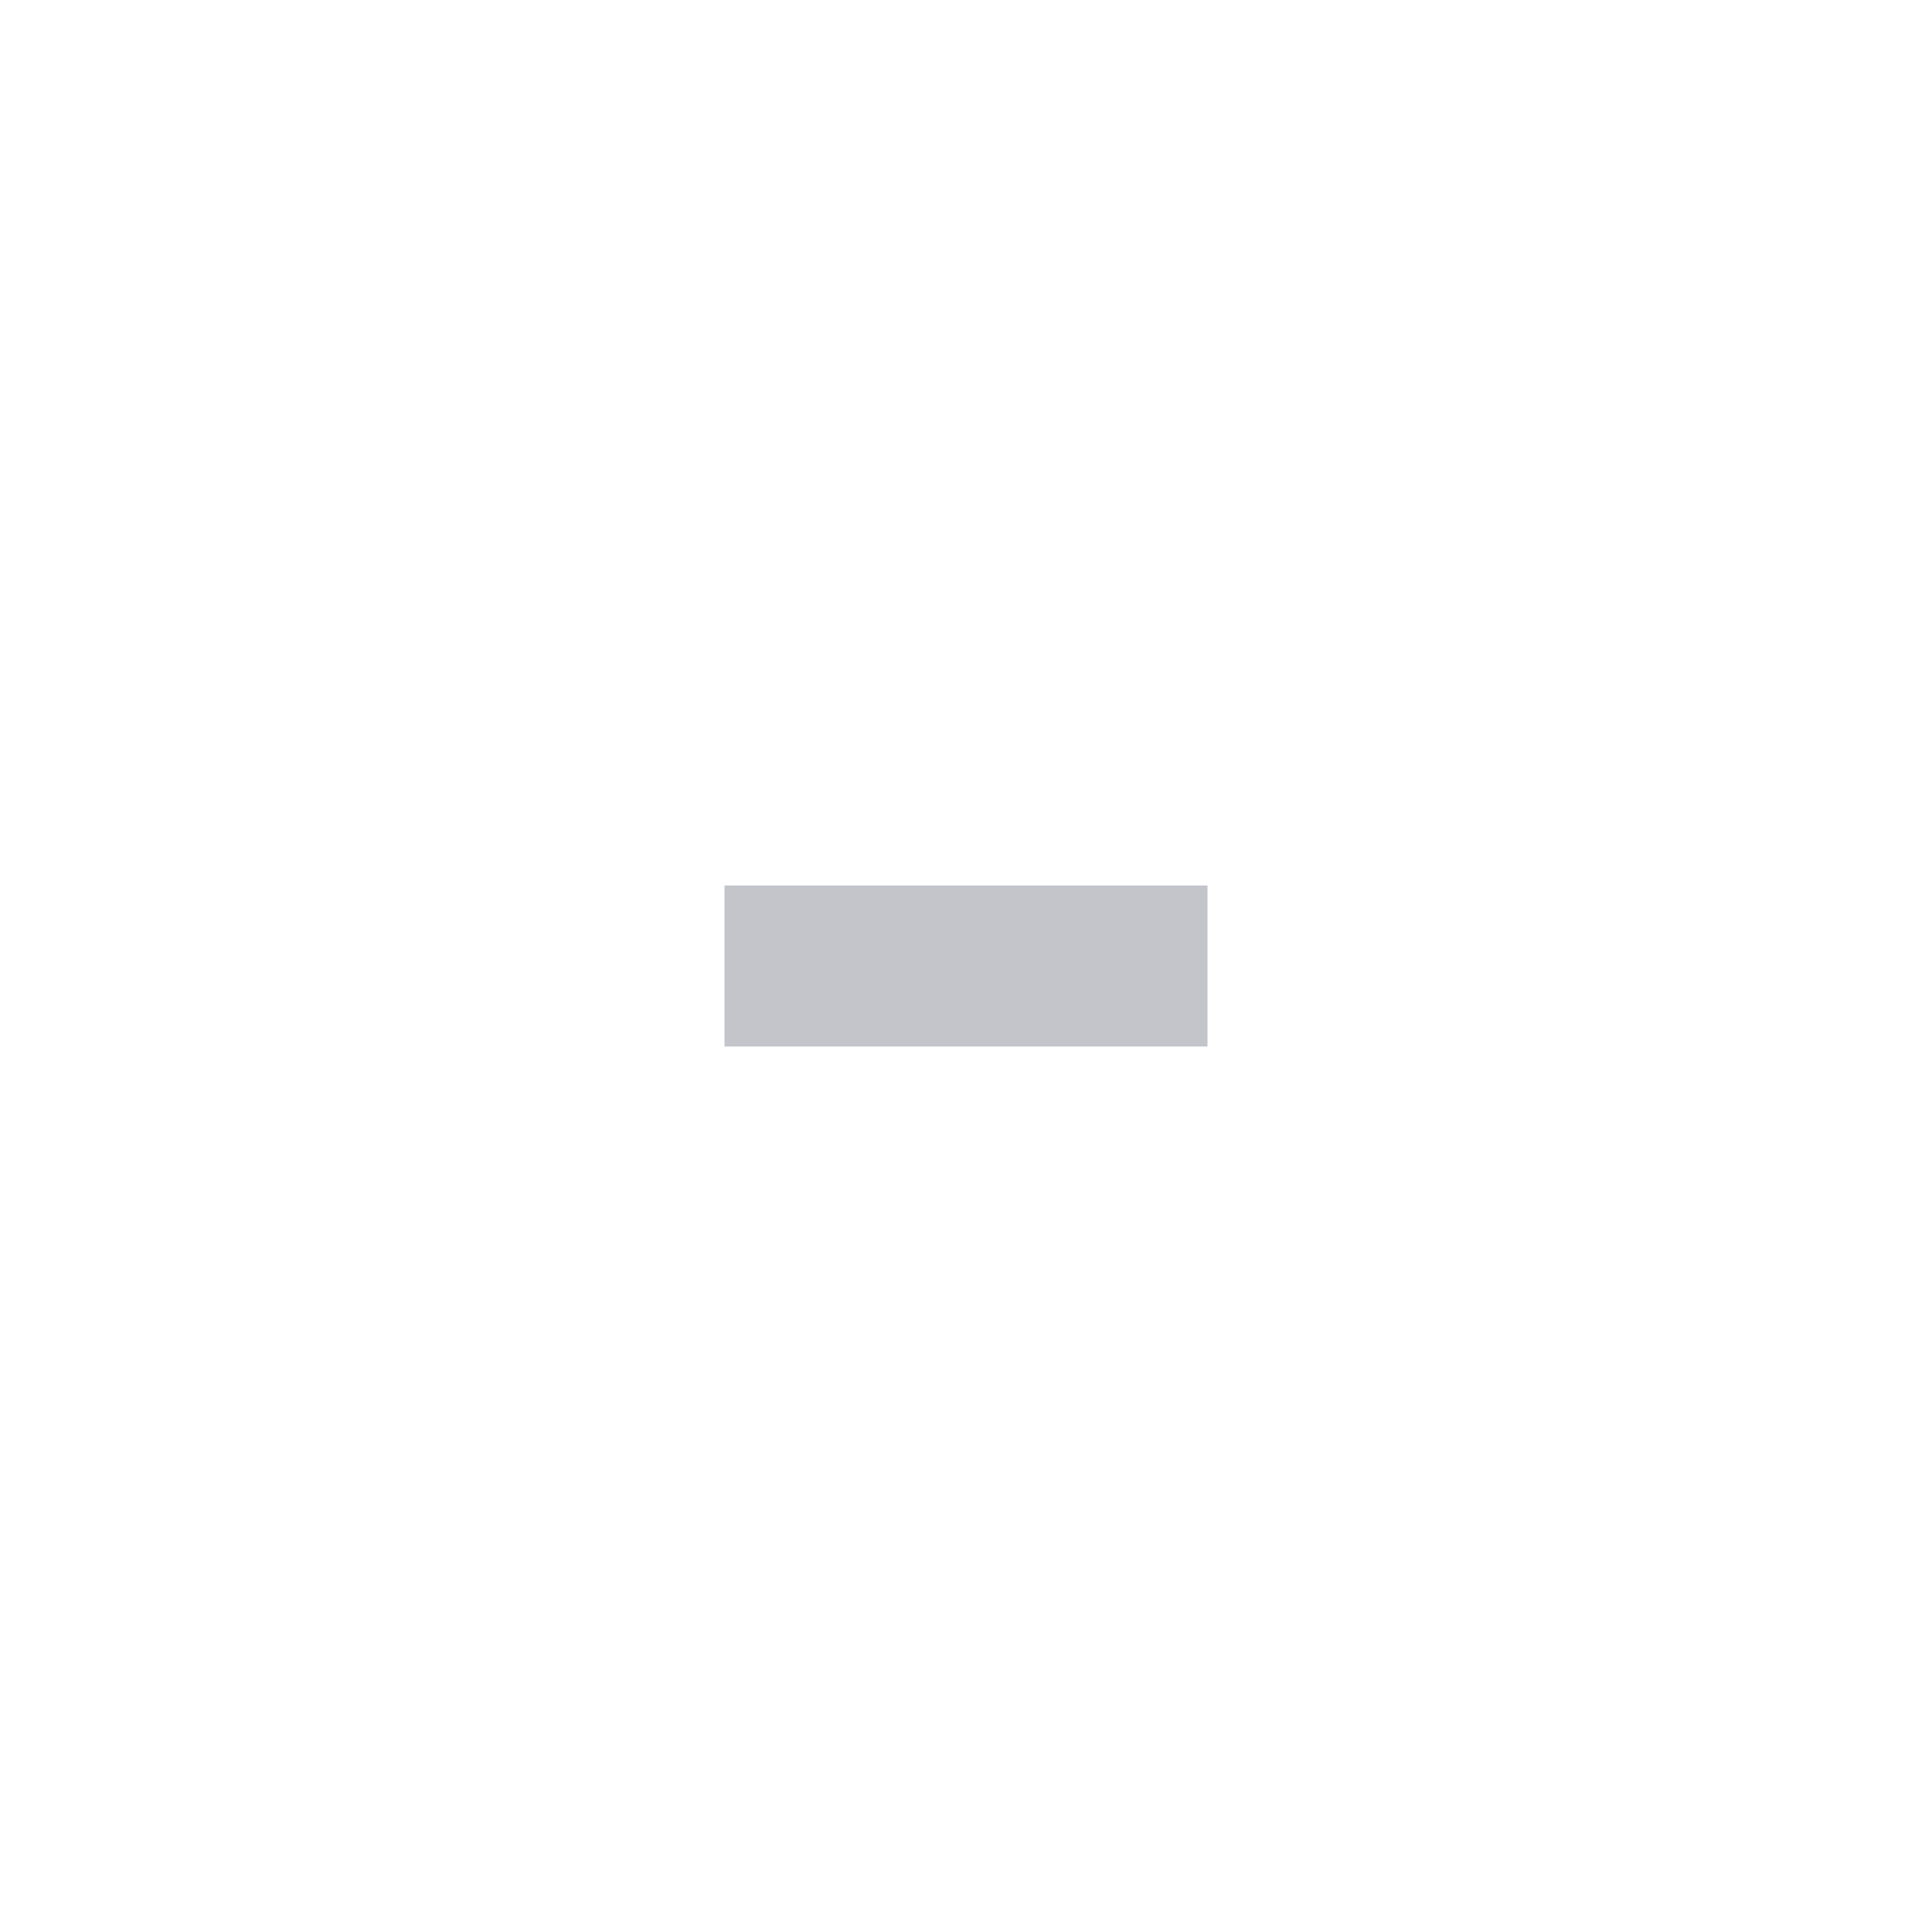
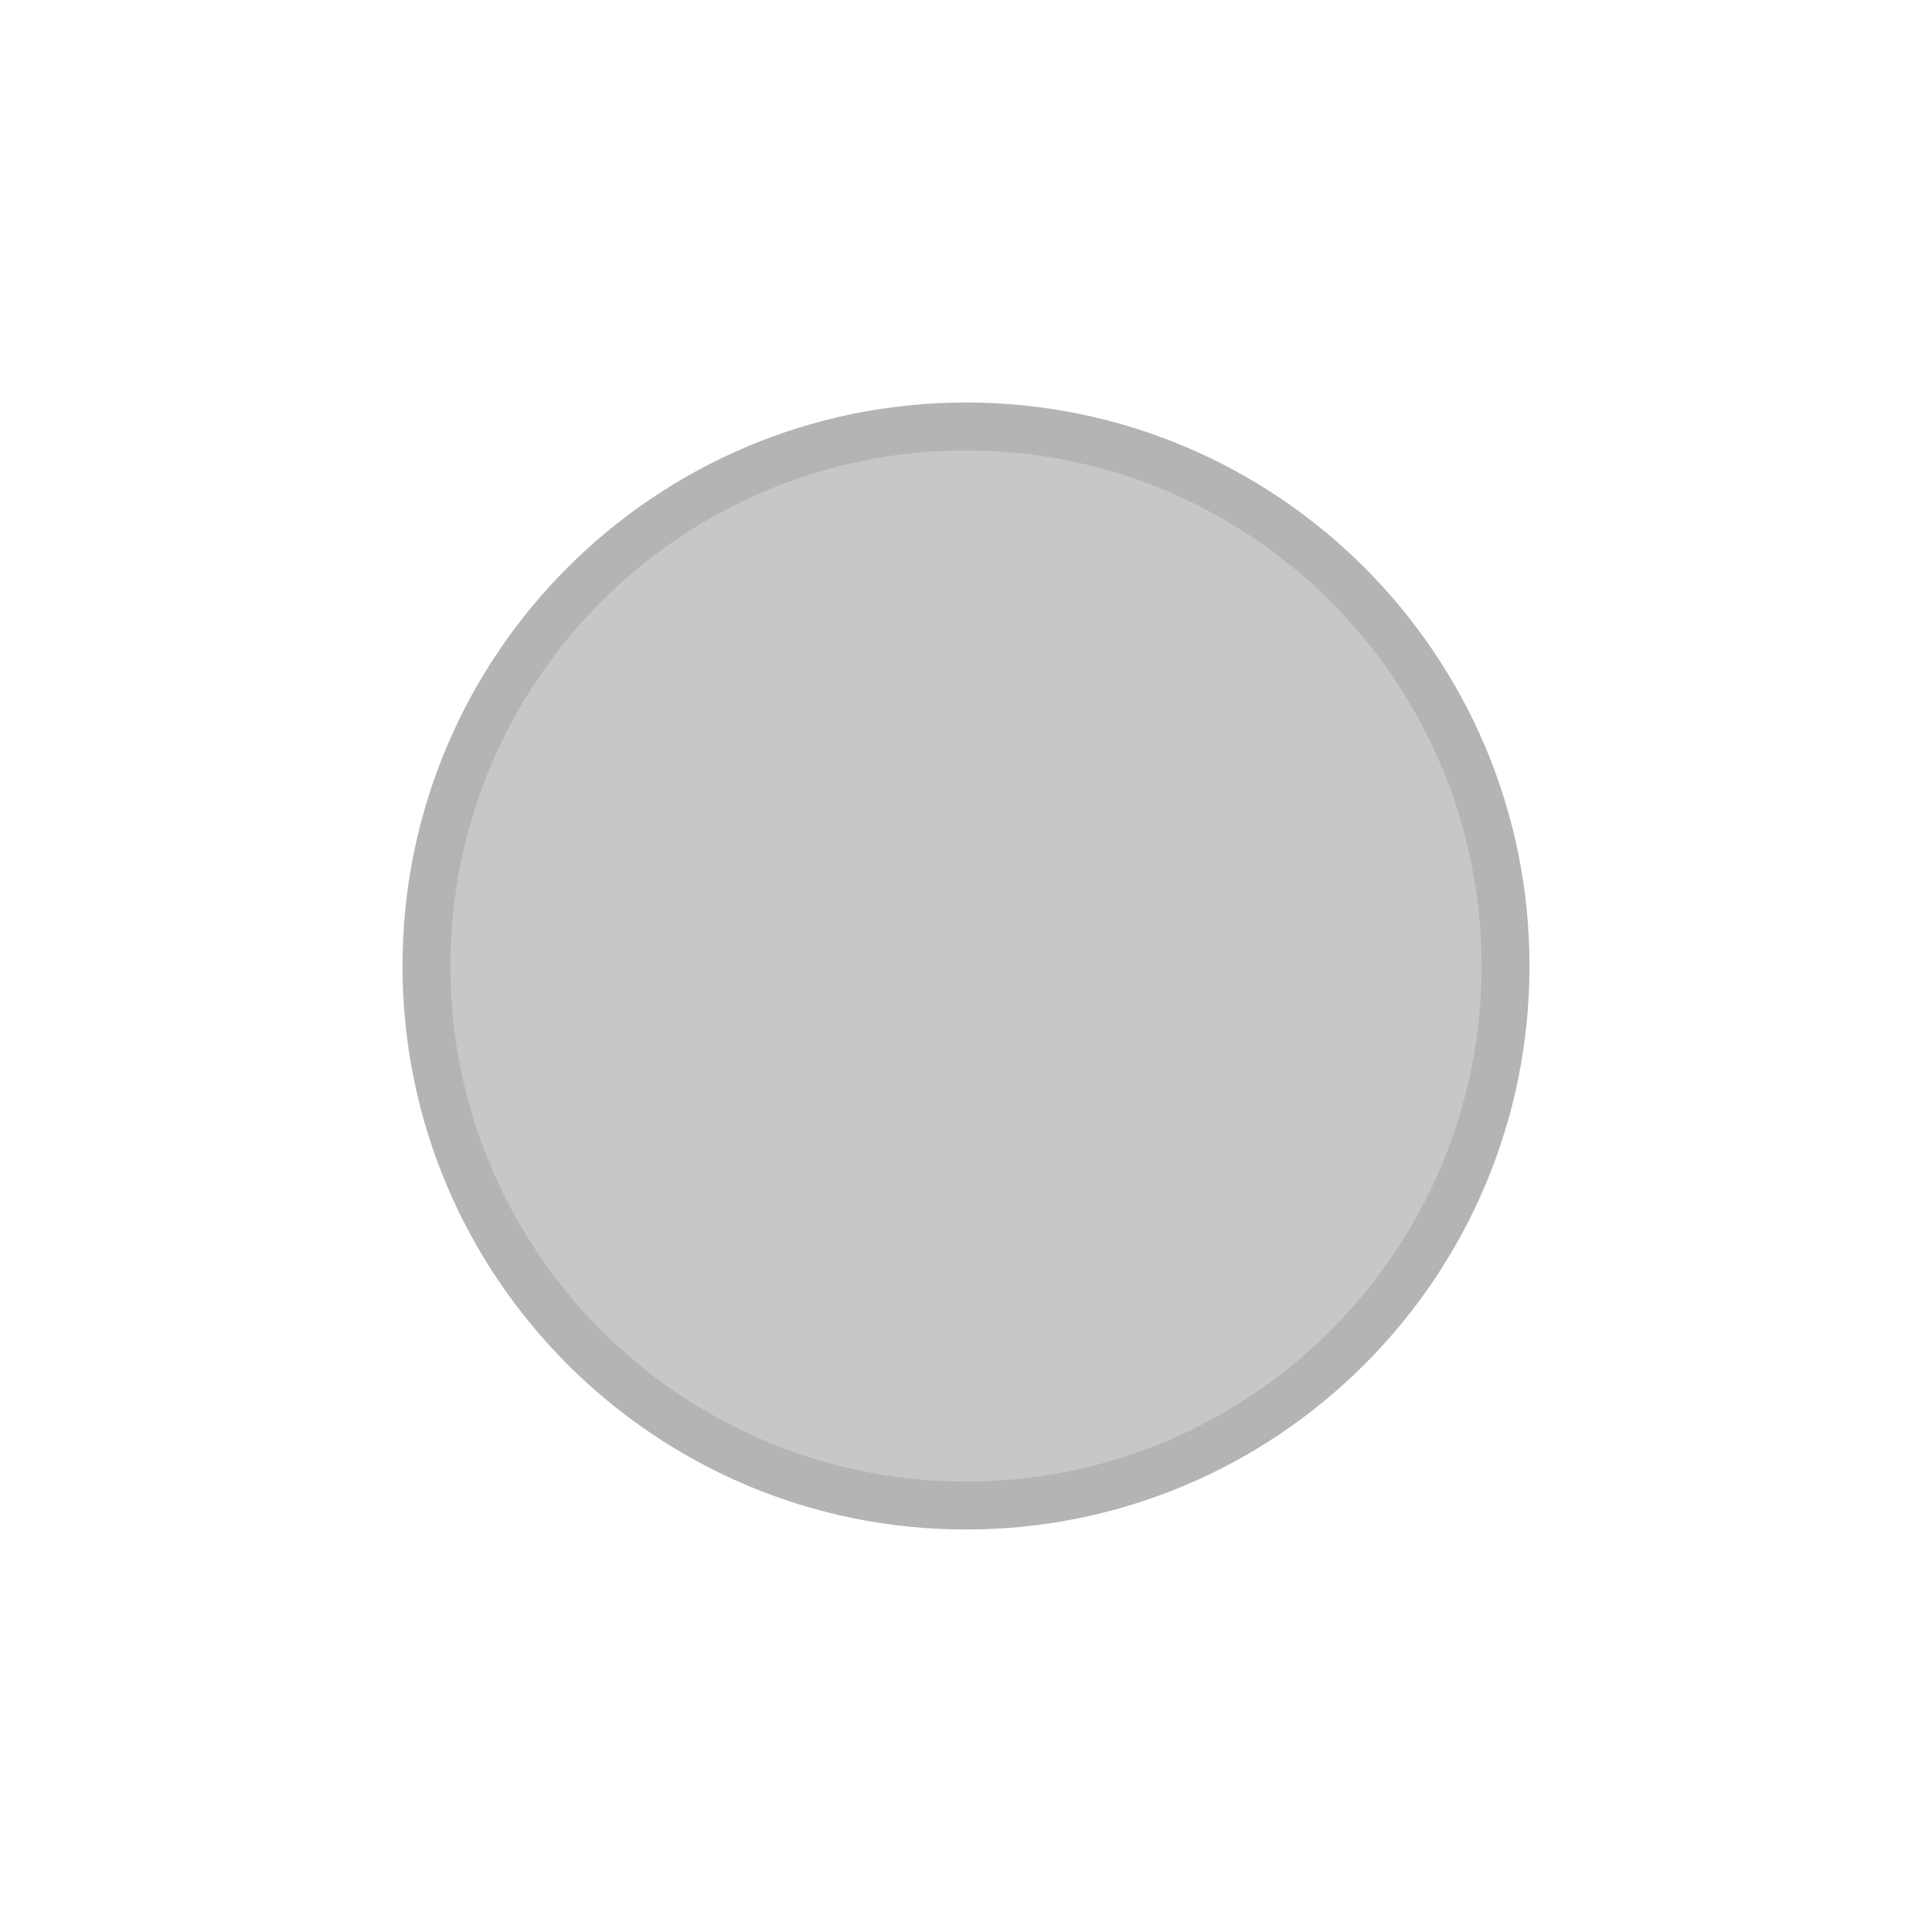
- <svg xmlns="http://www.w3.org/2000/svg" width="24" height="24" id="svg4306" version="1.1" style="enable-background:new">
-   <defs id="defs4308">
-     <linearGradient id="linearGradient3770">
-       <stop style="stop-color:#000000;stop-opacity:0.628;" offset="0" id="stop3772" />
-       <stop style="stop-color:#000000;stop-opacity:0.498;" offset="1" id="stop3774" />
-     </linearGradient>
-     <linearGradient id="linearGradient4882">
-       <stop style="stop-color:#ffffff;stop-opacity:1;" offset="0" id="stop4884" />
-       <stop style="stop-color:#ffffff;stop-opacity:0;" offset="1" id="stop4886" />
-     </linearGradient>
-     <linearGradient id="linearGradient3784-6">
-       <stop style="stop-color:#ffffff;stop-opacity:0.216;" offset="0" id="stop3786-4" />
-       <stop style="stop-color:#ffffff;stop-opacity:0;" offset="1" id="stop3788-6" />
-     </linearGradient>
-     <linearGradient id="linearGradient4892">
-       <stop id="stop4894" offset="0" style="stop-color:#2f3a42;stop-opacity:1;" />
-       <stop id="stop4896" offset="1" style="stop-color:#1d242a;stop-opacity:1;" />
-     </linearGradient>
-     <linearGradient id="linearGradient4882-4">
-       <stop id="stop4884-9" offset="0" style="stop-color:#728495;stop-opacity:1;" />
-       <stop id="stop4886-9" offset="1" style="stop-color:#617c95;stop-opacity:0;" />
-     </linearGradient>
-   </defs>
-   <g id="layer1" transform="translate(0,-1028.362)">
-     <g id="titlebutton-min-backdrop" style="display:inline;opacity:0.45" transform="translate(-583,1201)">
-       <g style="display:inline;opacity:1" id="g7138-0" transform="translate(-781,-415.6378)">
-         <g transform="translate(-58,0)" style="display:inline;opacity:1" id="g4490-3">
-           <g id="g4092-0-7" style="display:inline" transform="translate(58,0)" />
+ <svg xmlns="http://www.w3.org/2000/svg" width="24" height="24" id="svg2" version="1.1">
+   <defs id="defs4" />
+   <g id="layer1" transform="translate(-671.1429,-651.5765)">
+     <g transform="matrix(0.1265625,0,0,-0.1265625,672.0709,663.0964)" id="g4090">
+       <g transform="scale(0.1,0.1)" id="g4092">
+         <g transform="matrix(12.93982,0,0,12.93988,318.1514,-596.9358)" id="g4195">
+           <g transform="scale(0.1,0.1)" id="g4197">
+             <path id="path4199" style="fill:#b4b4b4;fill-opacity:1;fill-rule:evenodd;stroke:none" d="m 430.199,4.57 c 236.063,0 427.43,191.364 427.43,427.43 0,236.059 -191.367,427.426 -427.43,427.426 C 194.137,859.426 2.77,668.059 2.77,432 2.77,195.934 194.137,4.57 430.199,4.57" />
+             <path id="path4201" style="fill:#c7c7c7;fill-opacity:1;fill-rule:evenodd;stroke:none" d="m 430.199,40.922 c 215.985,0 391.078,175.09 391.078,391.078 0,215.98 -175.093,391.074 -391.078,391.074 C 214.215,823.074 39.121,647.98 39.121,432 39.121,216.012 214.215,40.922 430.199,40.922" />
+           </g>
        </g>
-         <path d="m 1373,254 0,2 6,0 0,-2 z" id="rect9057-4" style="color:#000000;font-style:normal;font-variant:normal;font-weight:normal;font-stretch:normal;font-size:medium;line-height:normal;font-family:Sans;-inkscape-font-specification:Sans;text-indent:0;text-align:start;text-decoration:none;text-decoration-line:none;letter-spacing:normal;word-spacing:normal;text-transform:none;direction:ltr;block-progression:tb;writing-mode:lr-tb;baseline-shift:baseline;text-anchor:start;display:inline;overflow:visible;visibility:visible;opacity:1;fill:#7a7f8b;fill-opacity:1;stroke:none;stroke-width:2;marker:none;enable-background:accumulate" />
      </g>
-       <rect style="display:inline;opacity:1;fill:none;fill-opacity:1;stroke:none;stroke-width:1;stroke-linecap:butt;stroke-linejoin:miter;stroke-miterlimit:4;stroke-dasharray:none;stroke-dashoffset:0;stroke-opacity:0" id="rect17883-39-3" width="16" height="16" x="587" y="-168.638" />
    </g>
  </g>
</svg>
